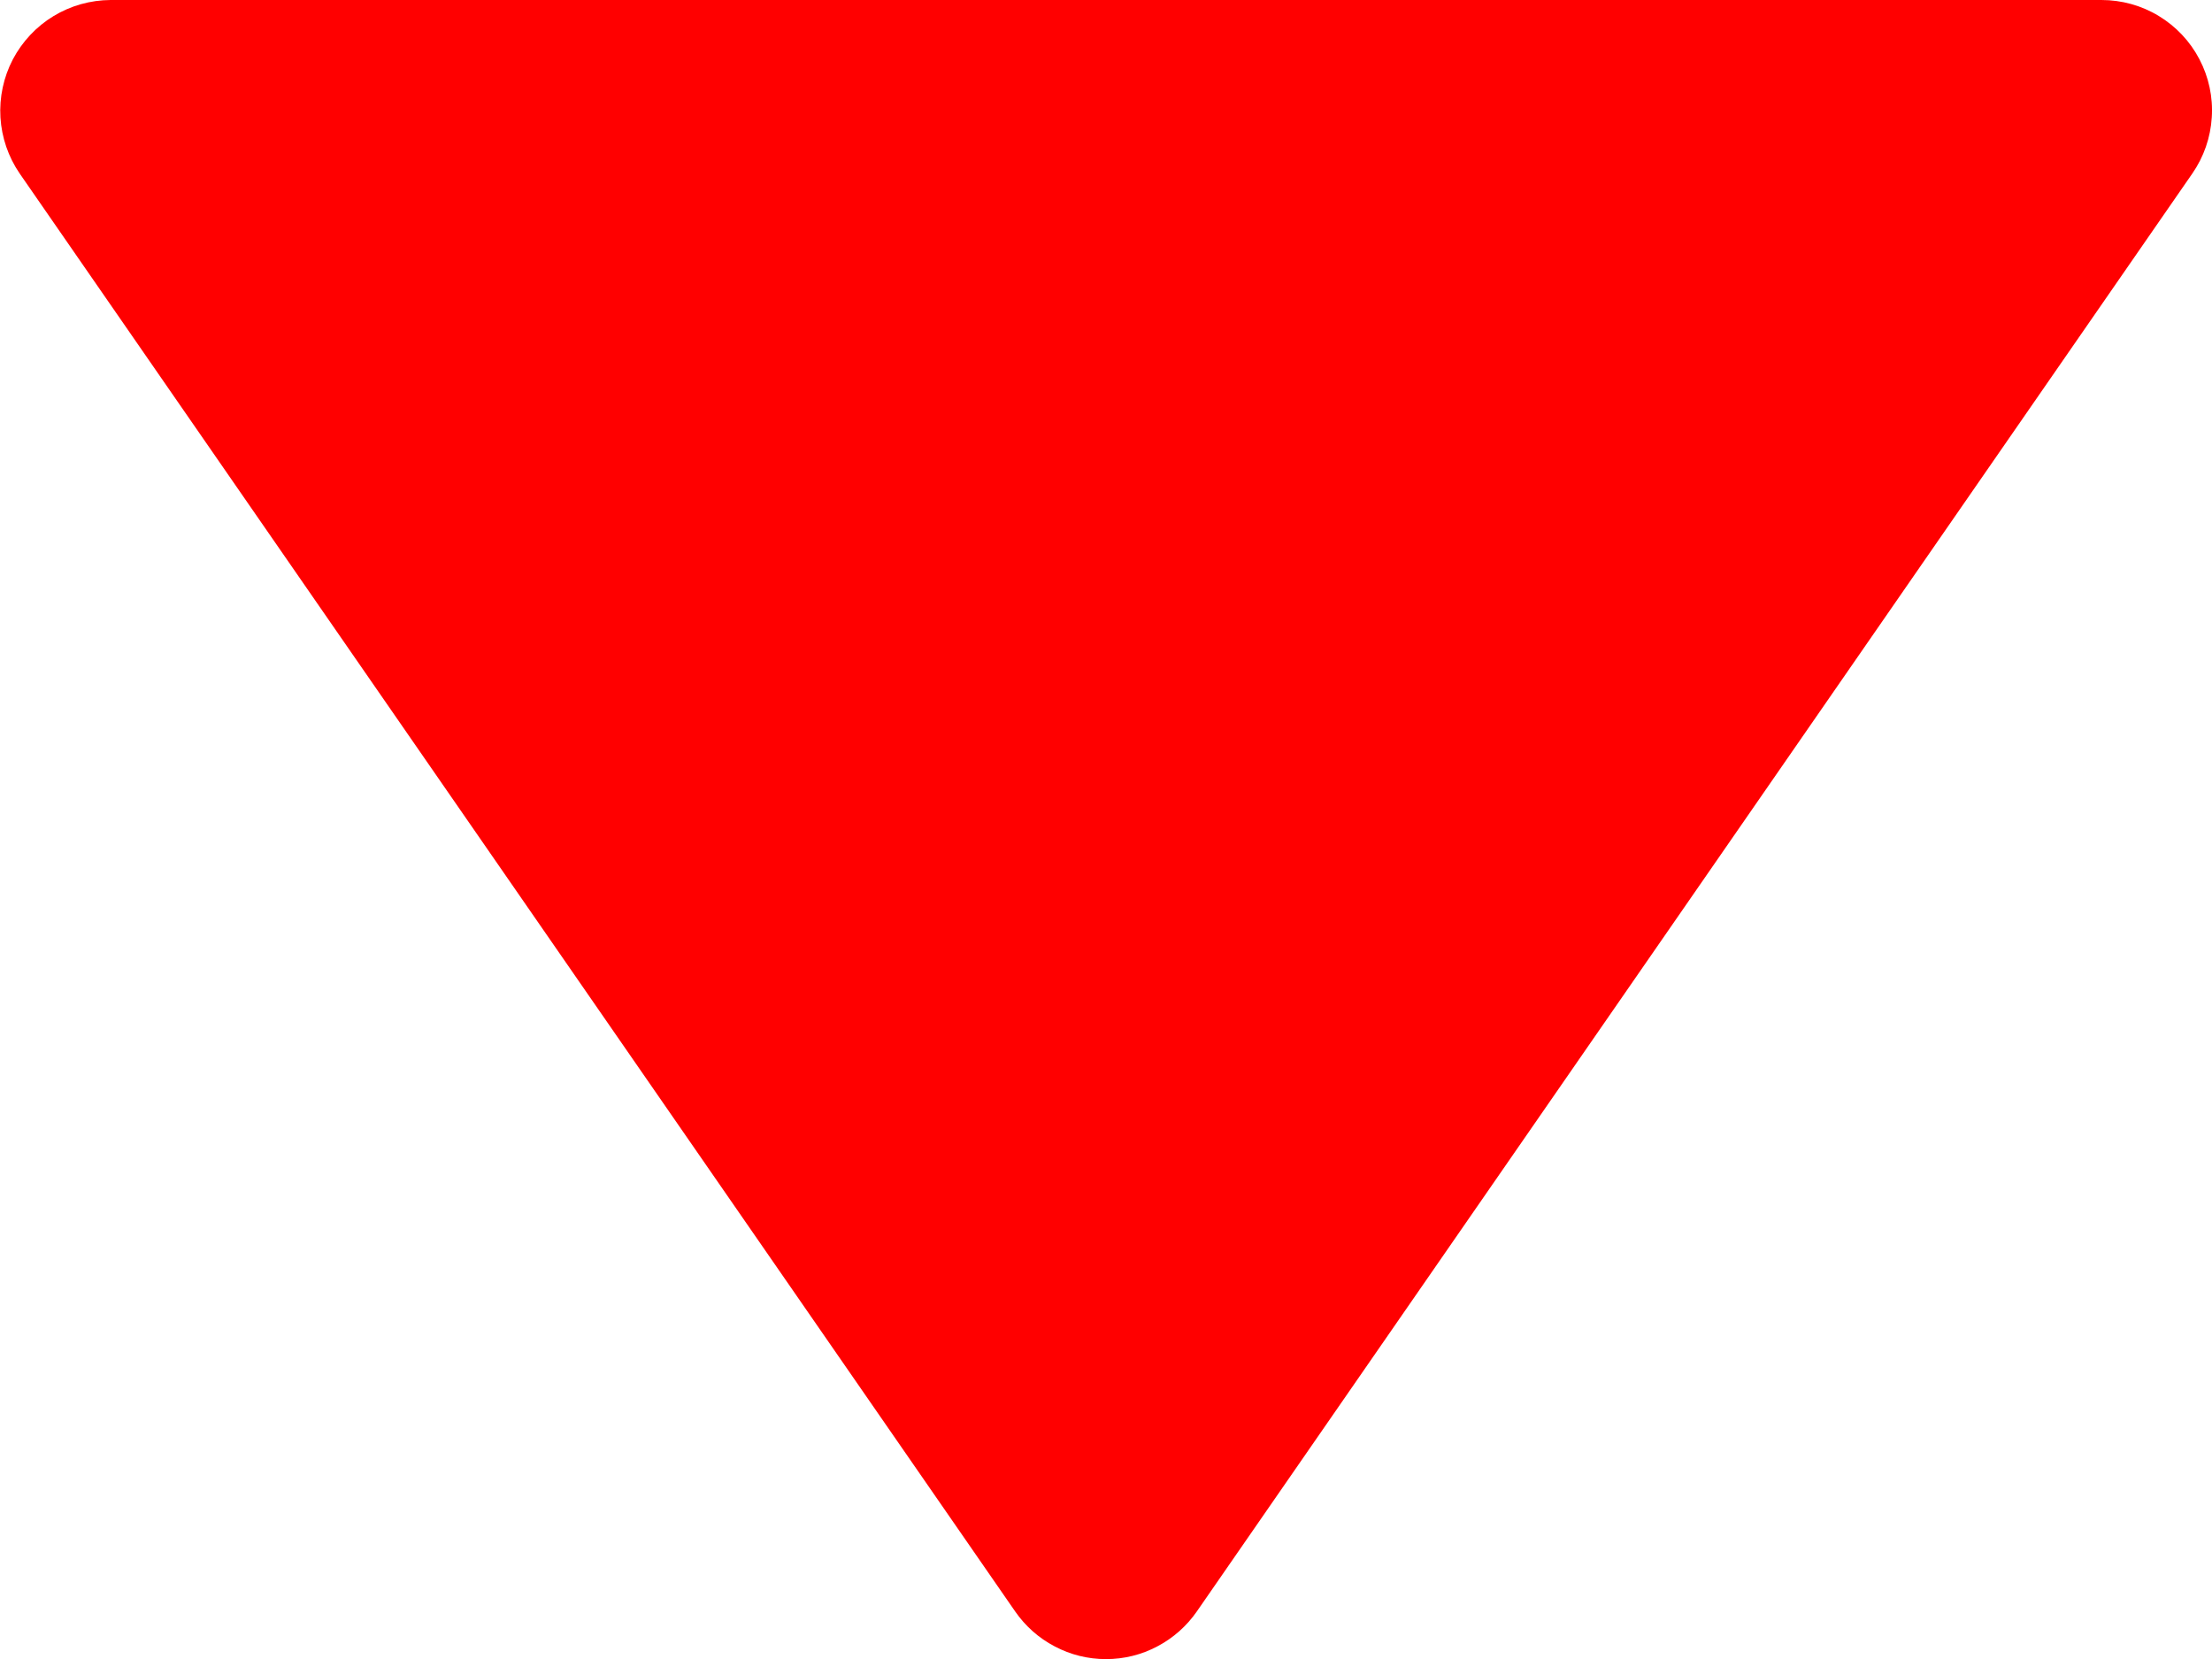
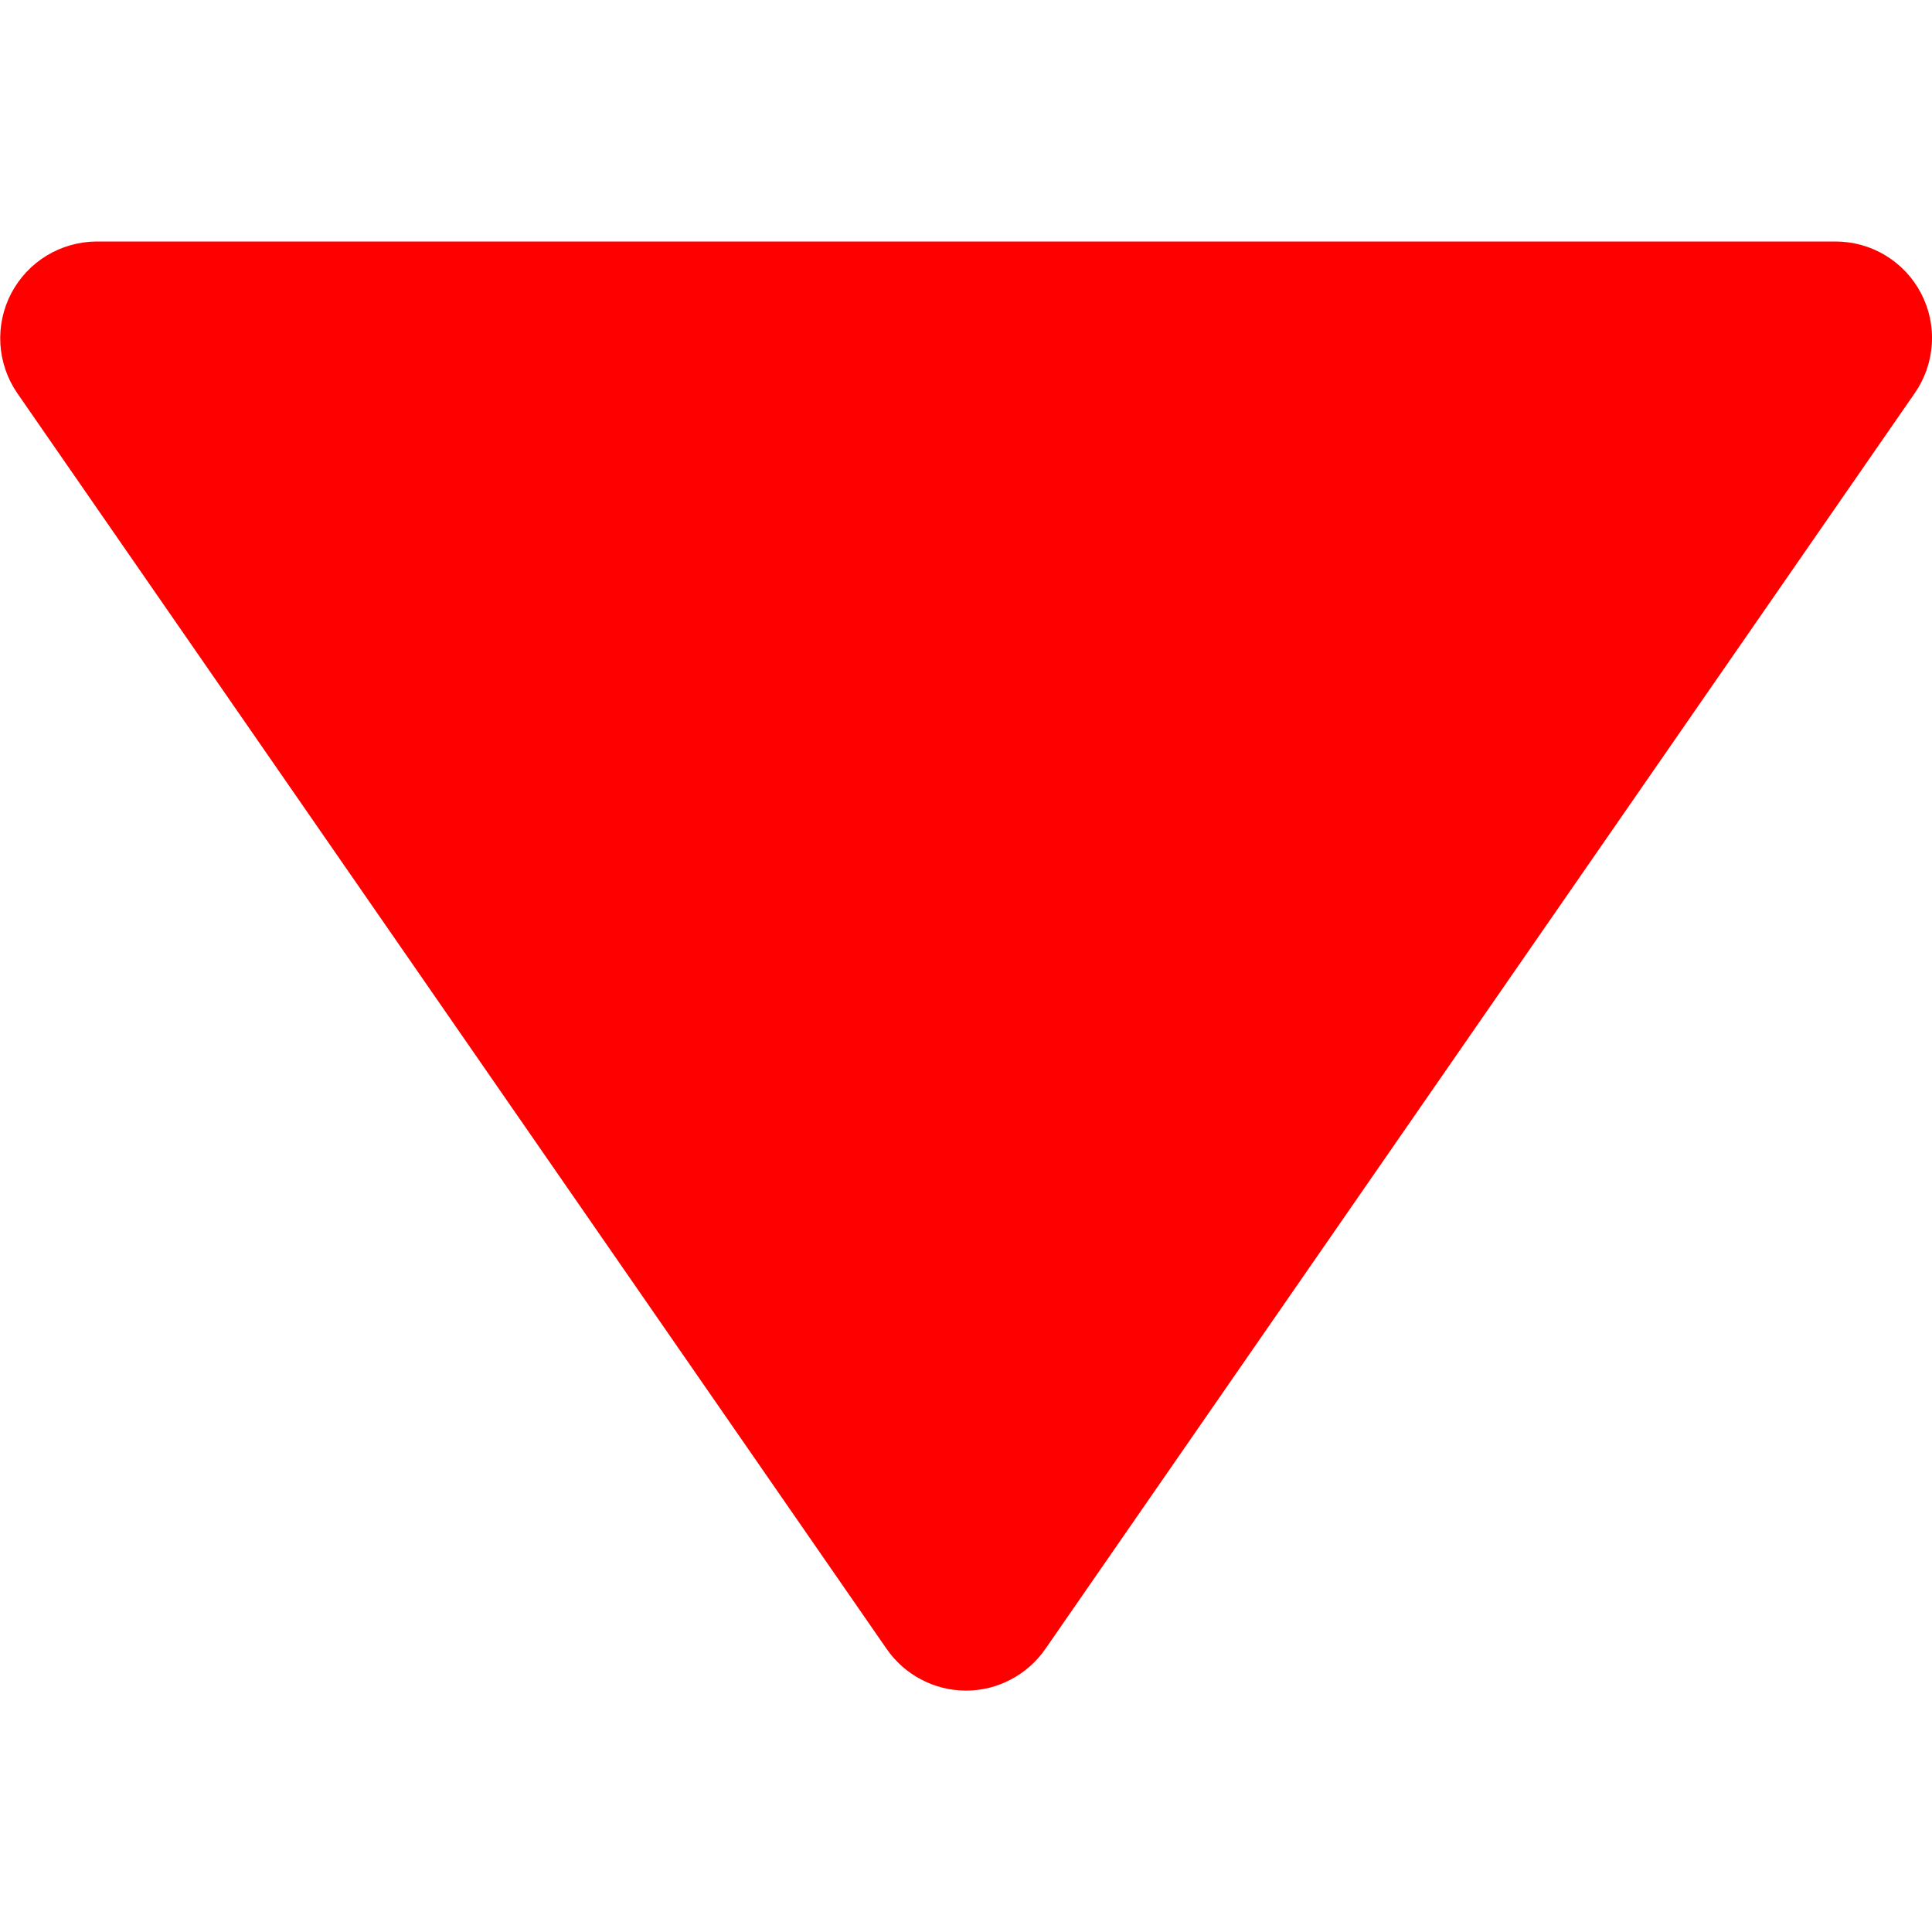
- <svg xmlns="http://www.w3.org/2000/svg" width="20" height="15" viewBox="0 0 20 15" fill="none">
+ <svg xmlns="http://www.w3.org/2000/svg" width="10" height="10" viewBox="0 0 20 15" fill="none">
  <path d="M9.178 14.569C9.27 14.702 9.392 14.811 9.536 14.886C9.679 14.962 9.838 15.001 10 15.001C10.162 15.001 10.321 14.962 10.464 14.886C10.607 14.811 10.73 14.702 10.822 14.569L19.822 1.569C19.926 1.419 19.987 1.243 19.998 1.061C20.01 0.879 19.971 0.697 19.886 0.535C19.802 0.374 19.674 0.238 19.518 0.144C19.362 0.049 19.182 -0 19 1.23965e-06H1C0.818 0.001 0.639 0.051 0.483 0.146C0.328 0.24 0.201 0.376 0.116 0.537C0.032 0.698 -0.007 0.88 0.004 1.062C0.015 1.243 0.075 1.419 0.178 1.569L9.178 14.569Z" fill="red" />
</svg>
